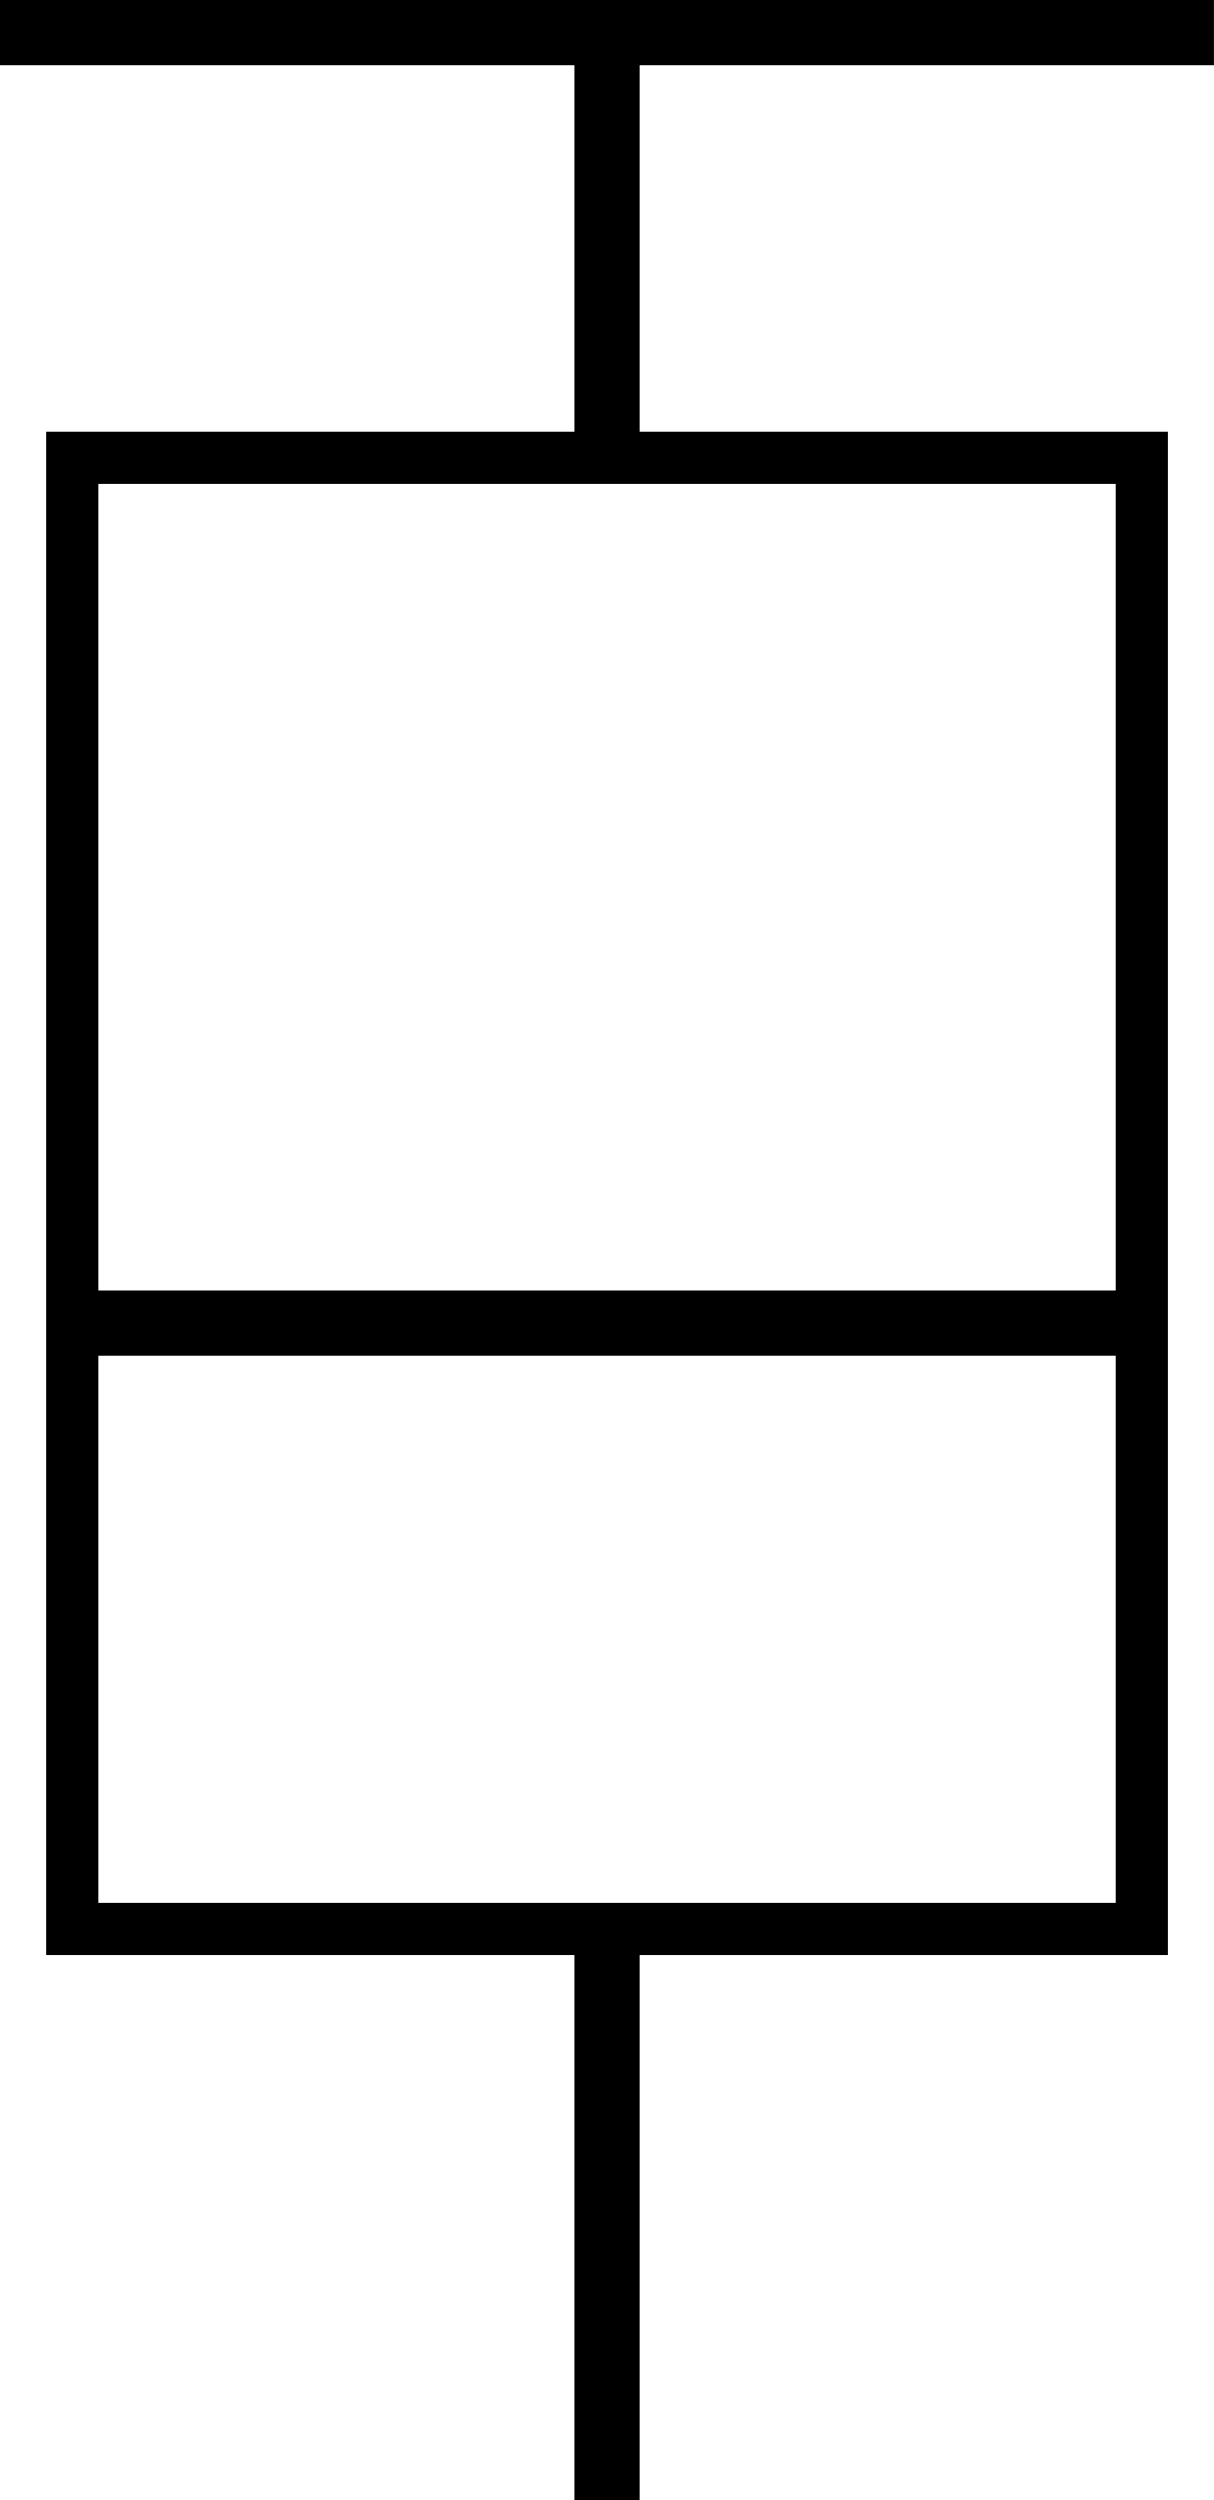
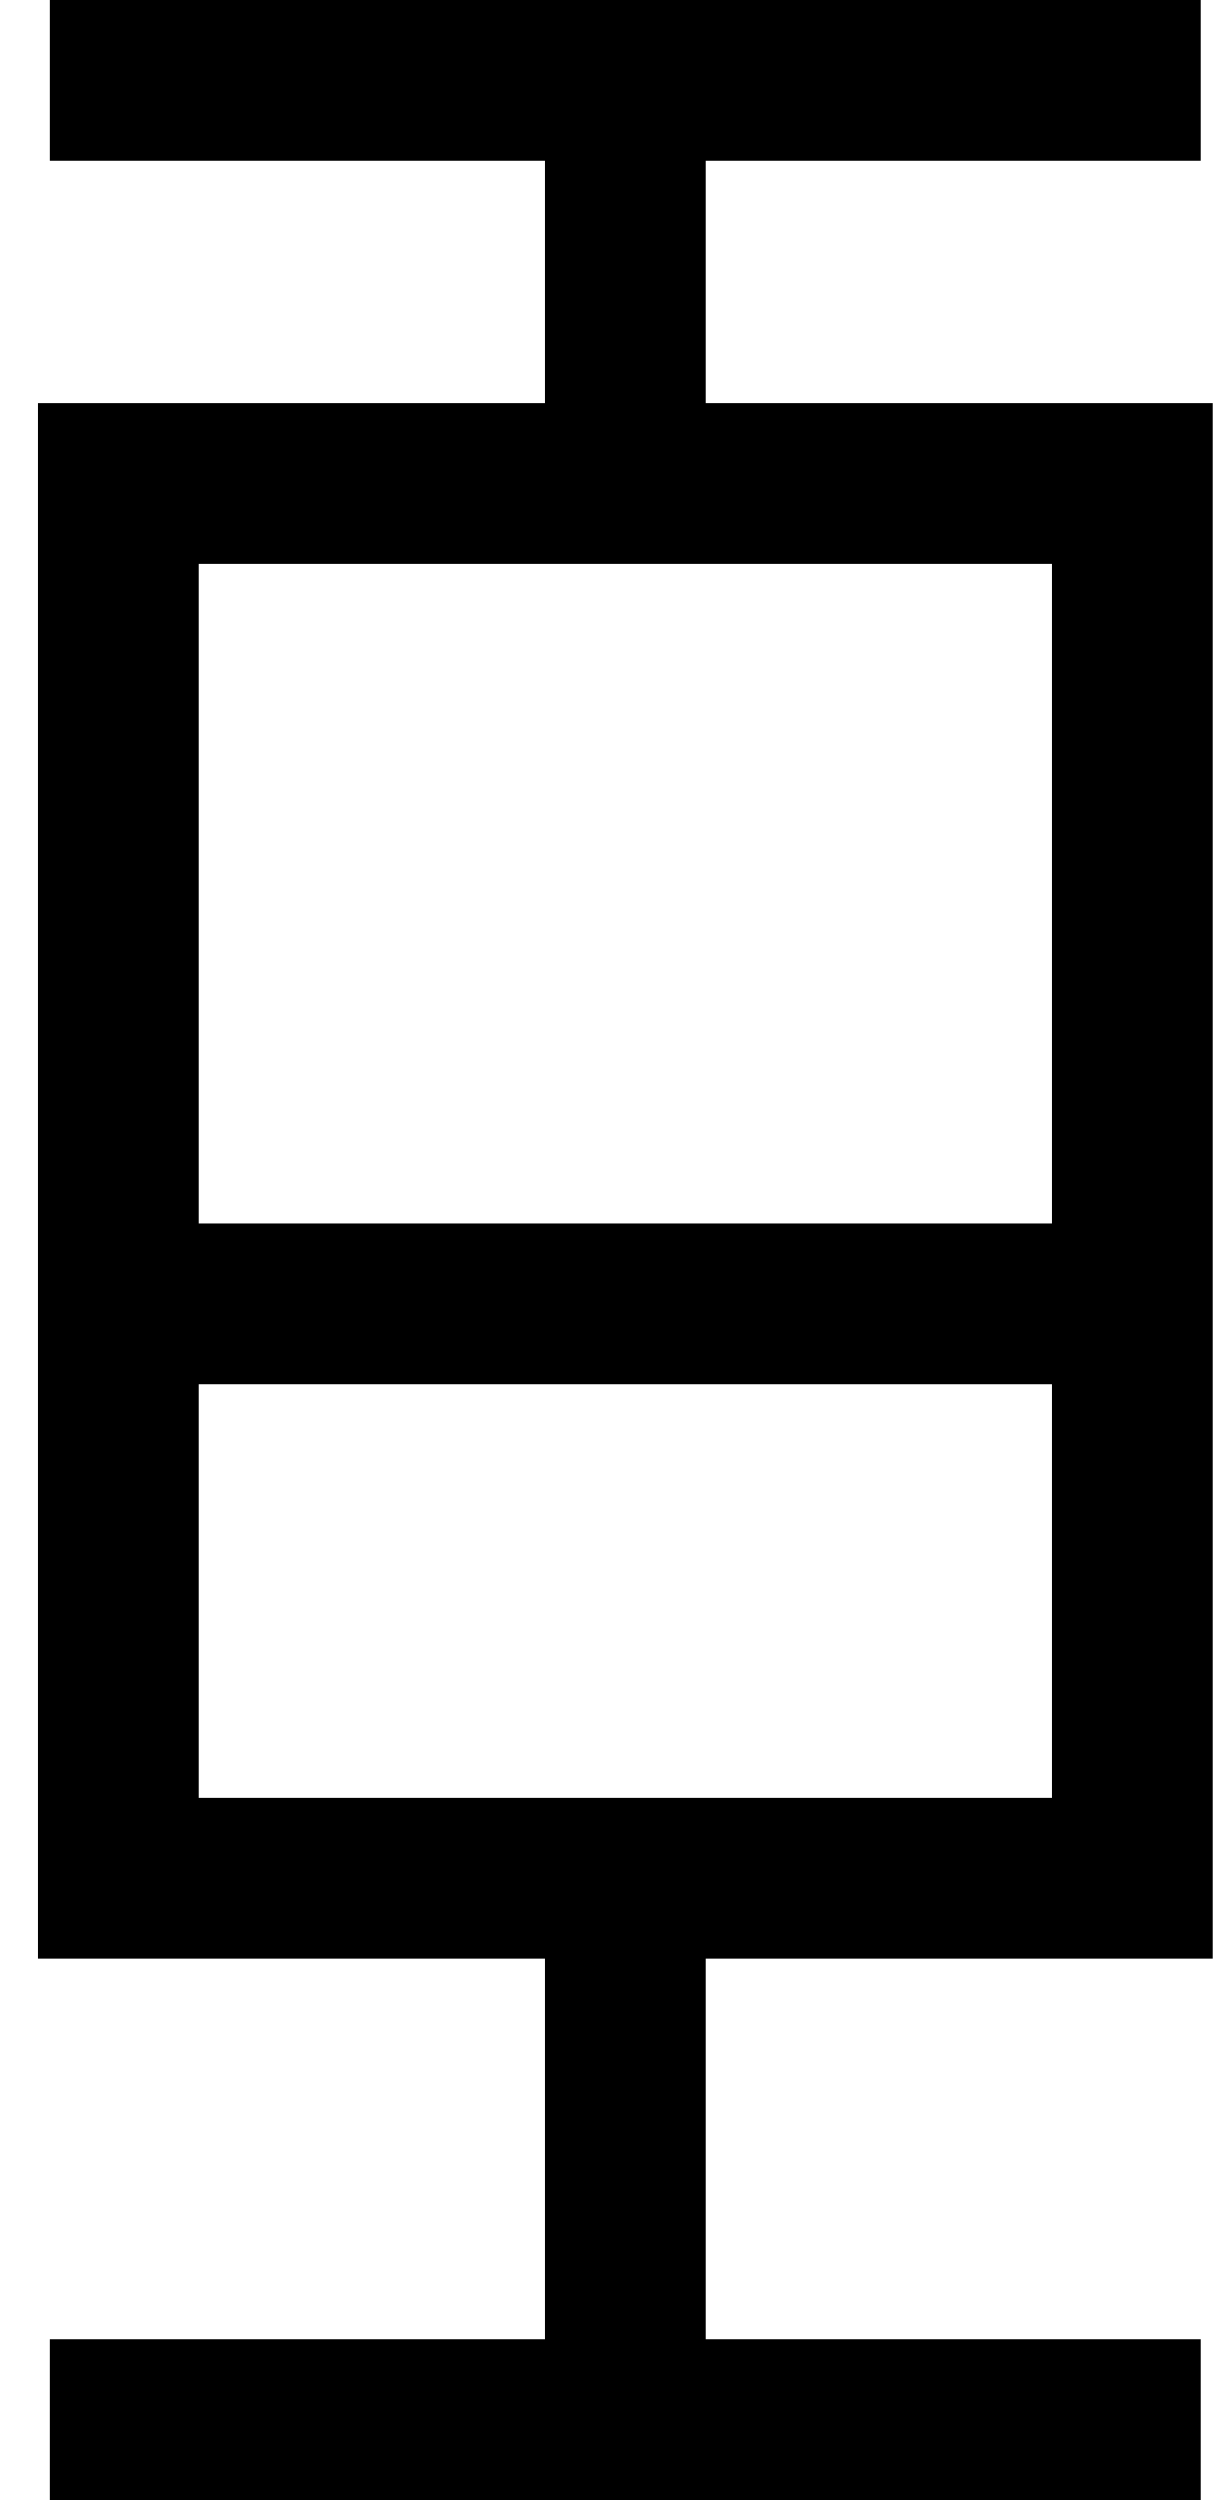
- <svg xmlns="http://www.w3.org/2000/svg" id="_レイヤー_2" data-name="レイヤー 2" viewBox="0 0 93.07 191.67">
+ <svg xmlns="http://www.w3.org/2000/svg" id="_レイヤー_2" data-name="レイヤー 2" viewBox="0 0 98.07 202.17">
  <defs>
    <style>
      .cls-1 {
-         stroke-width: 5px;
-       }
- 
-       .cls-1, .cls-2 {
        fill: none;
        stroke: #000;
        stroke-miterlimit: 10;
-       }
- 
-       .cls-2 {
-         stroke-width: 4px;
+         stroke-width: 13px;
      }
    </style>
  </defs>
  <g id="_レイヤー_1-2" data-name="レイヤー 1">
-     <rect class="cls-2" x="5.54" y="35.1" width="82" height="112.79" />
-     <line class="cls-1" x1="46.54" y1="147.89" x2="46.54" y2="191.67" />
-     <line class="cls-1" x1="46.54" y1="35.1" x2="46.54" y2="3.46" />
-     <line class="cls-1" y1="2.5" x2="93.07" y2="2.5" />
-     <line class="cls-1" x1="5.54" y1="101.44" x2="87.53" y2="101.44" />
+     <text />
+     <rect class="cls-1" x="9.57" y="39.1" width="82" height="112.79" />
+     <line class="cls-1" x1="50.57" y1="151.89" x2="50.57" y2="195.67" />
+     <line class="cls-1" x1="50.57" y1="39.1" x2="50.57" y2="7.46" />
+     <line class="cls-1" x1="4.03" y1="6.5" x2="97.1" y2="6.5" />
+     <line class="cls-1" x1="4.03" y1="195.67" x2="97.1" y2="195.67" />
+     <line class="cls-1" x1="9.57" y1="105.44" x2="91.57" y2="105.44" />
  </g>
</svg>
